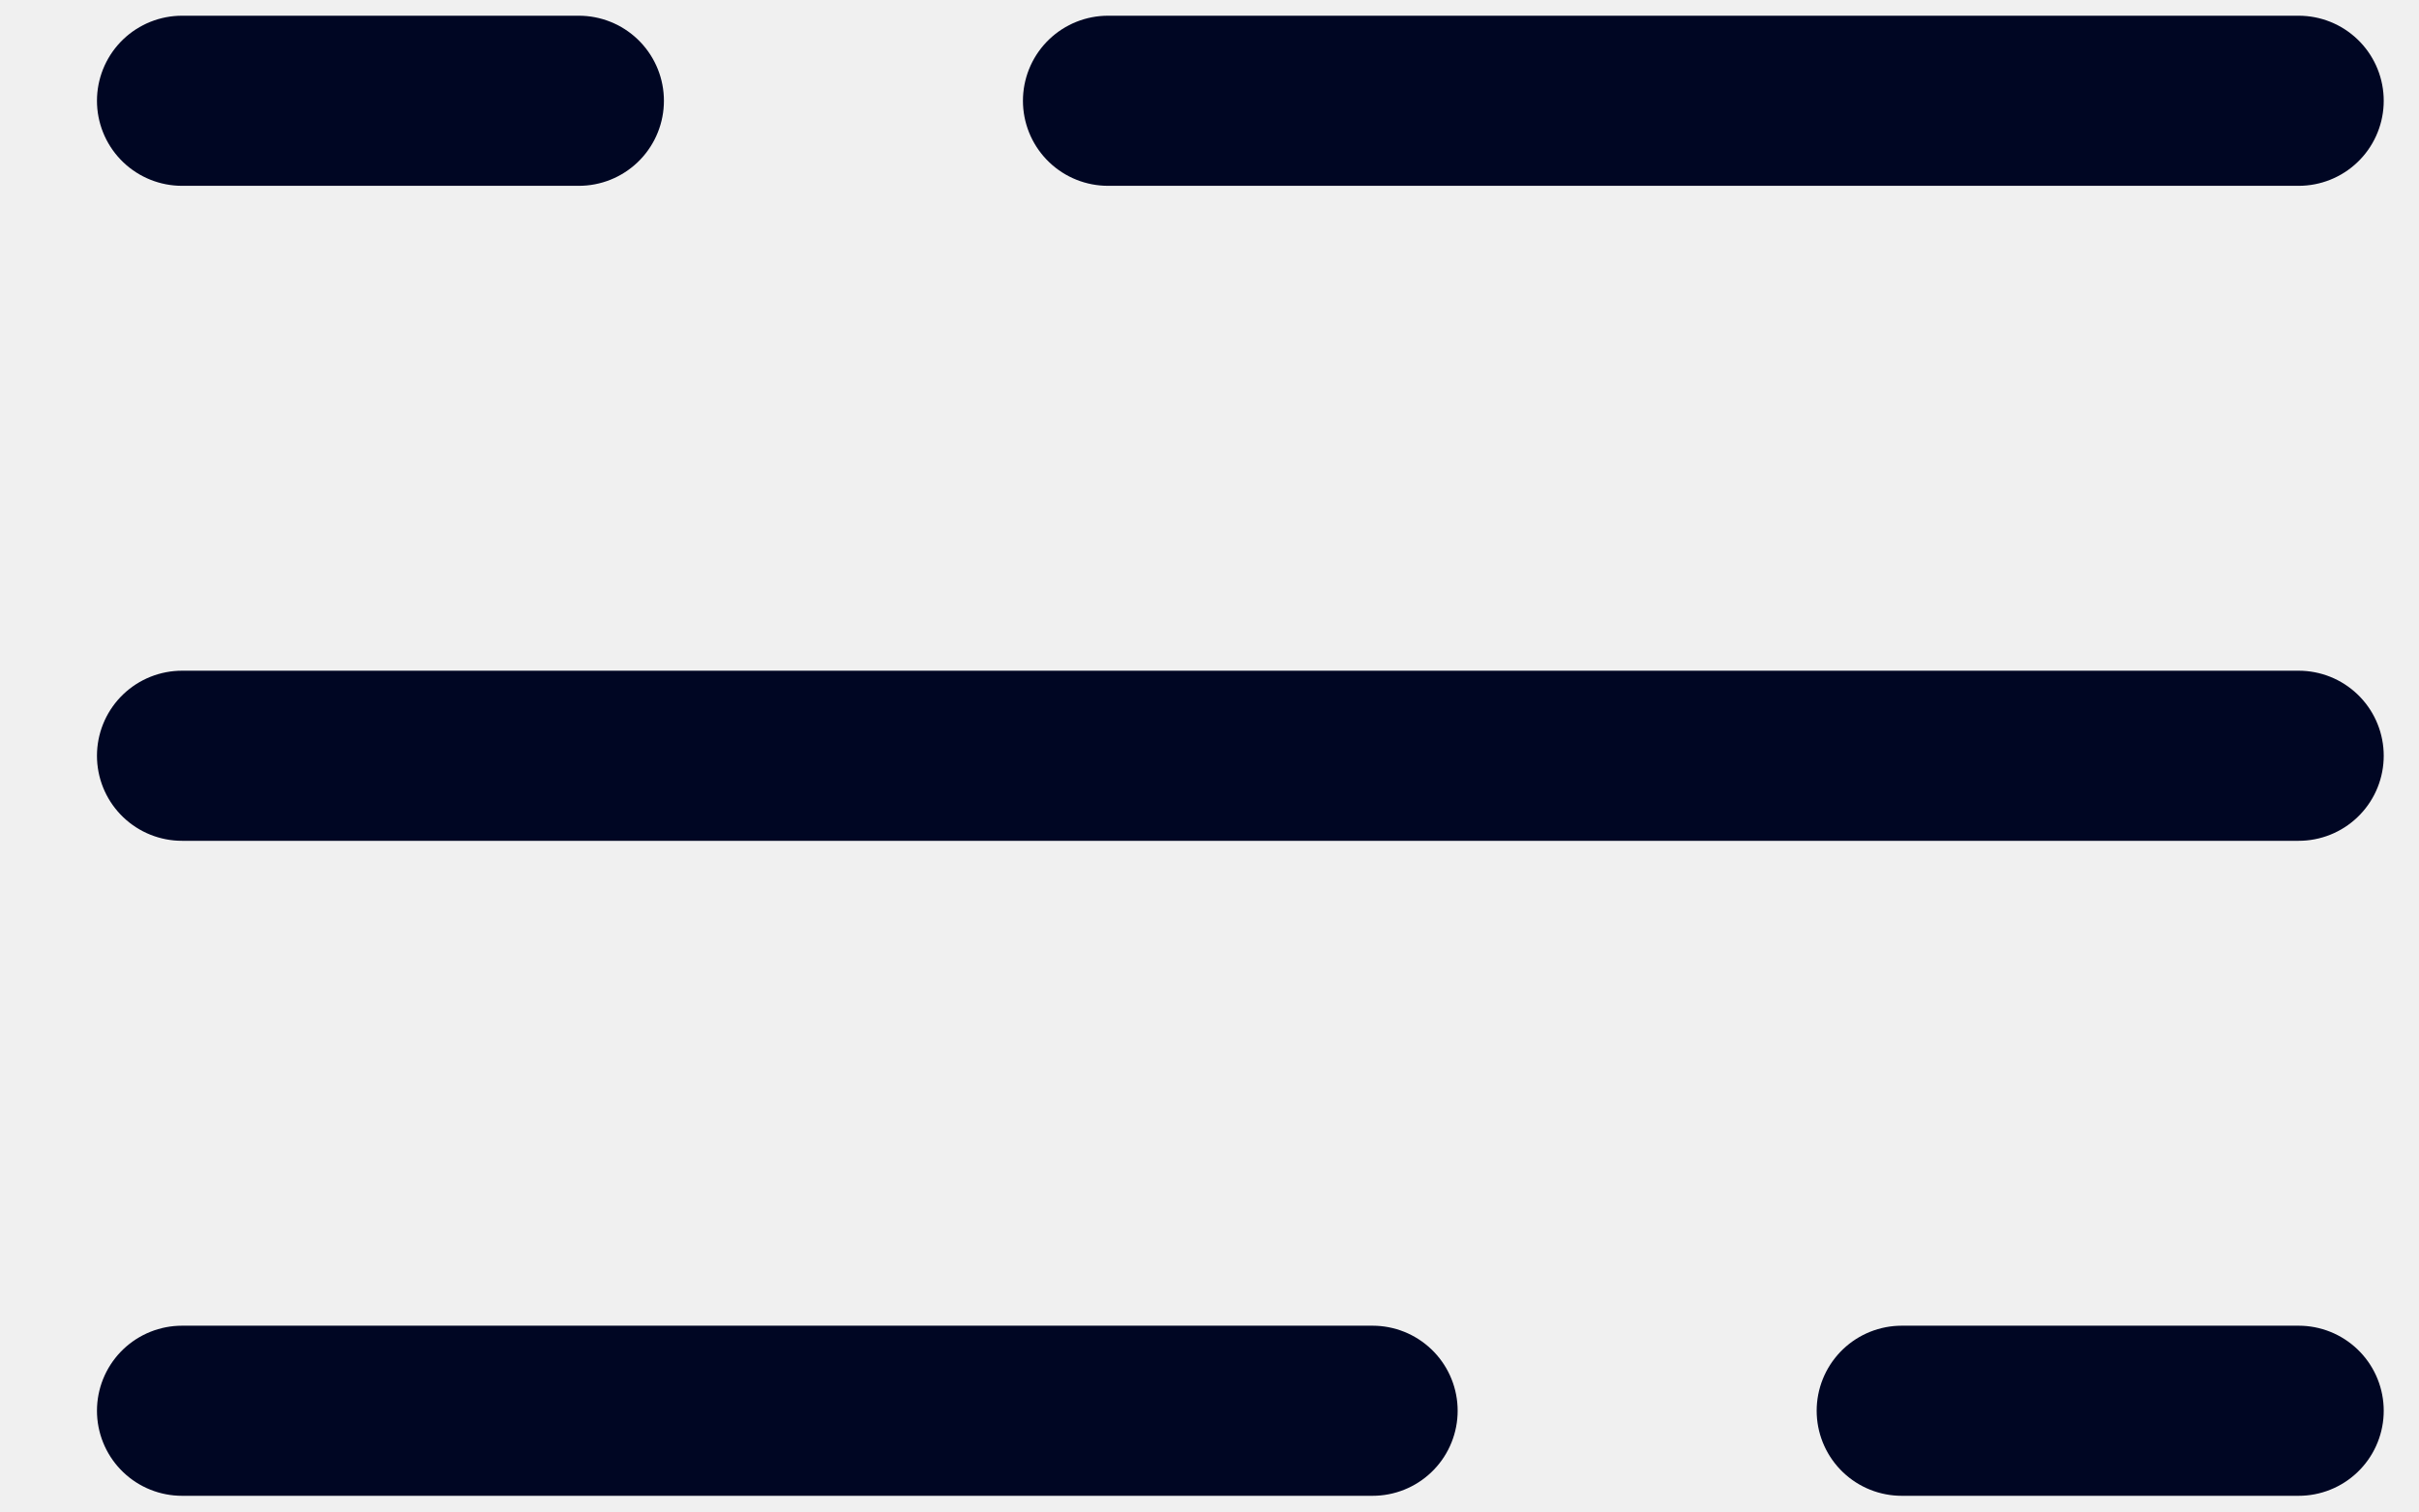
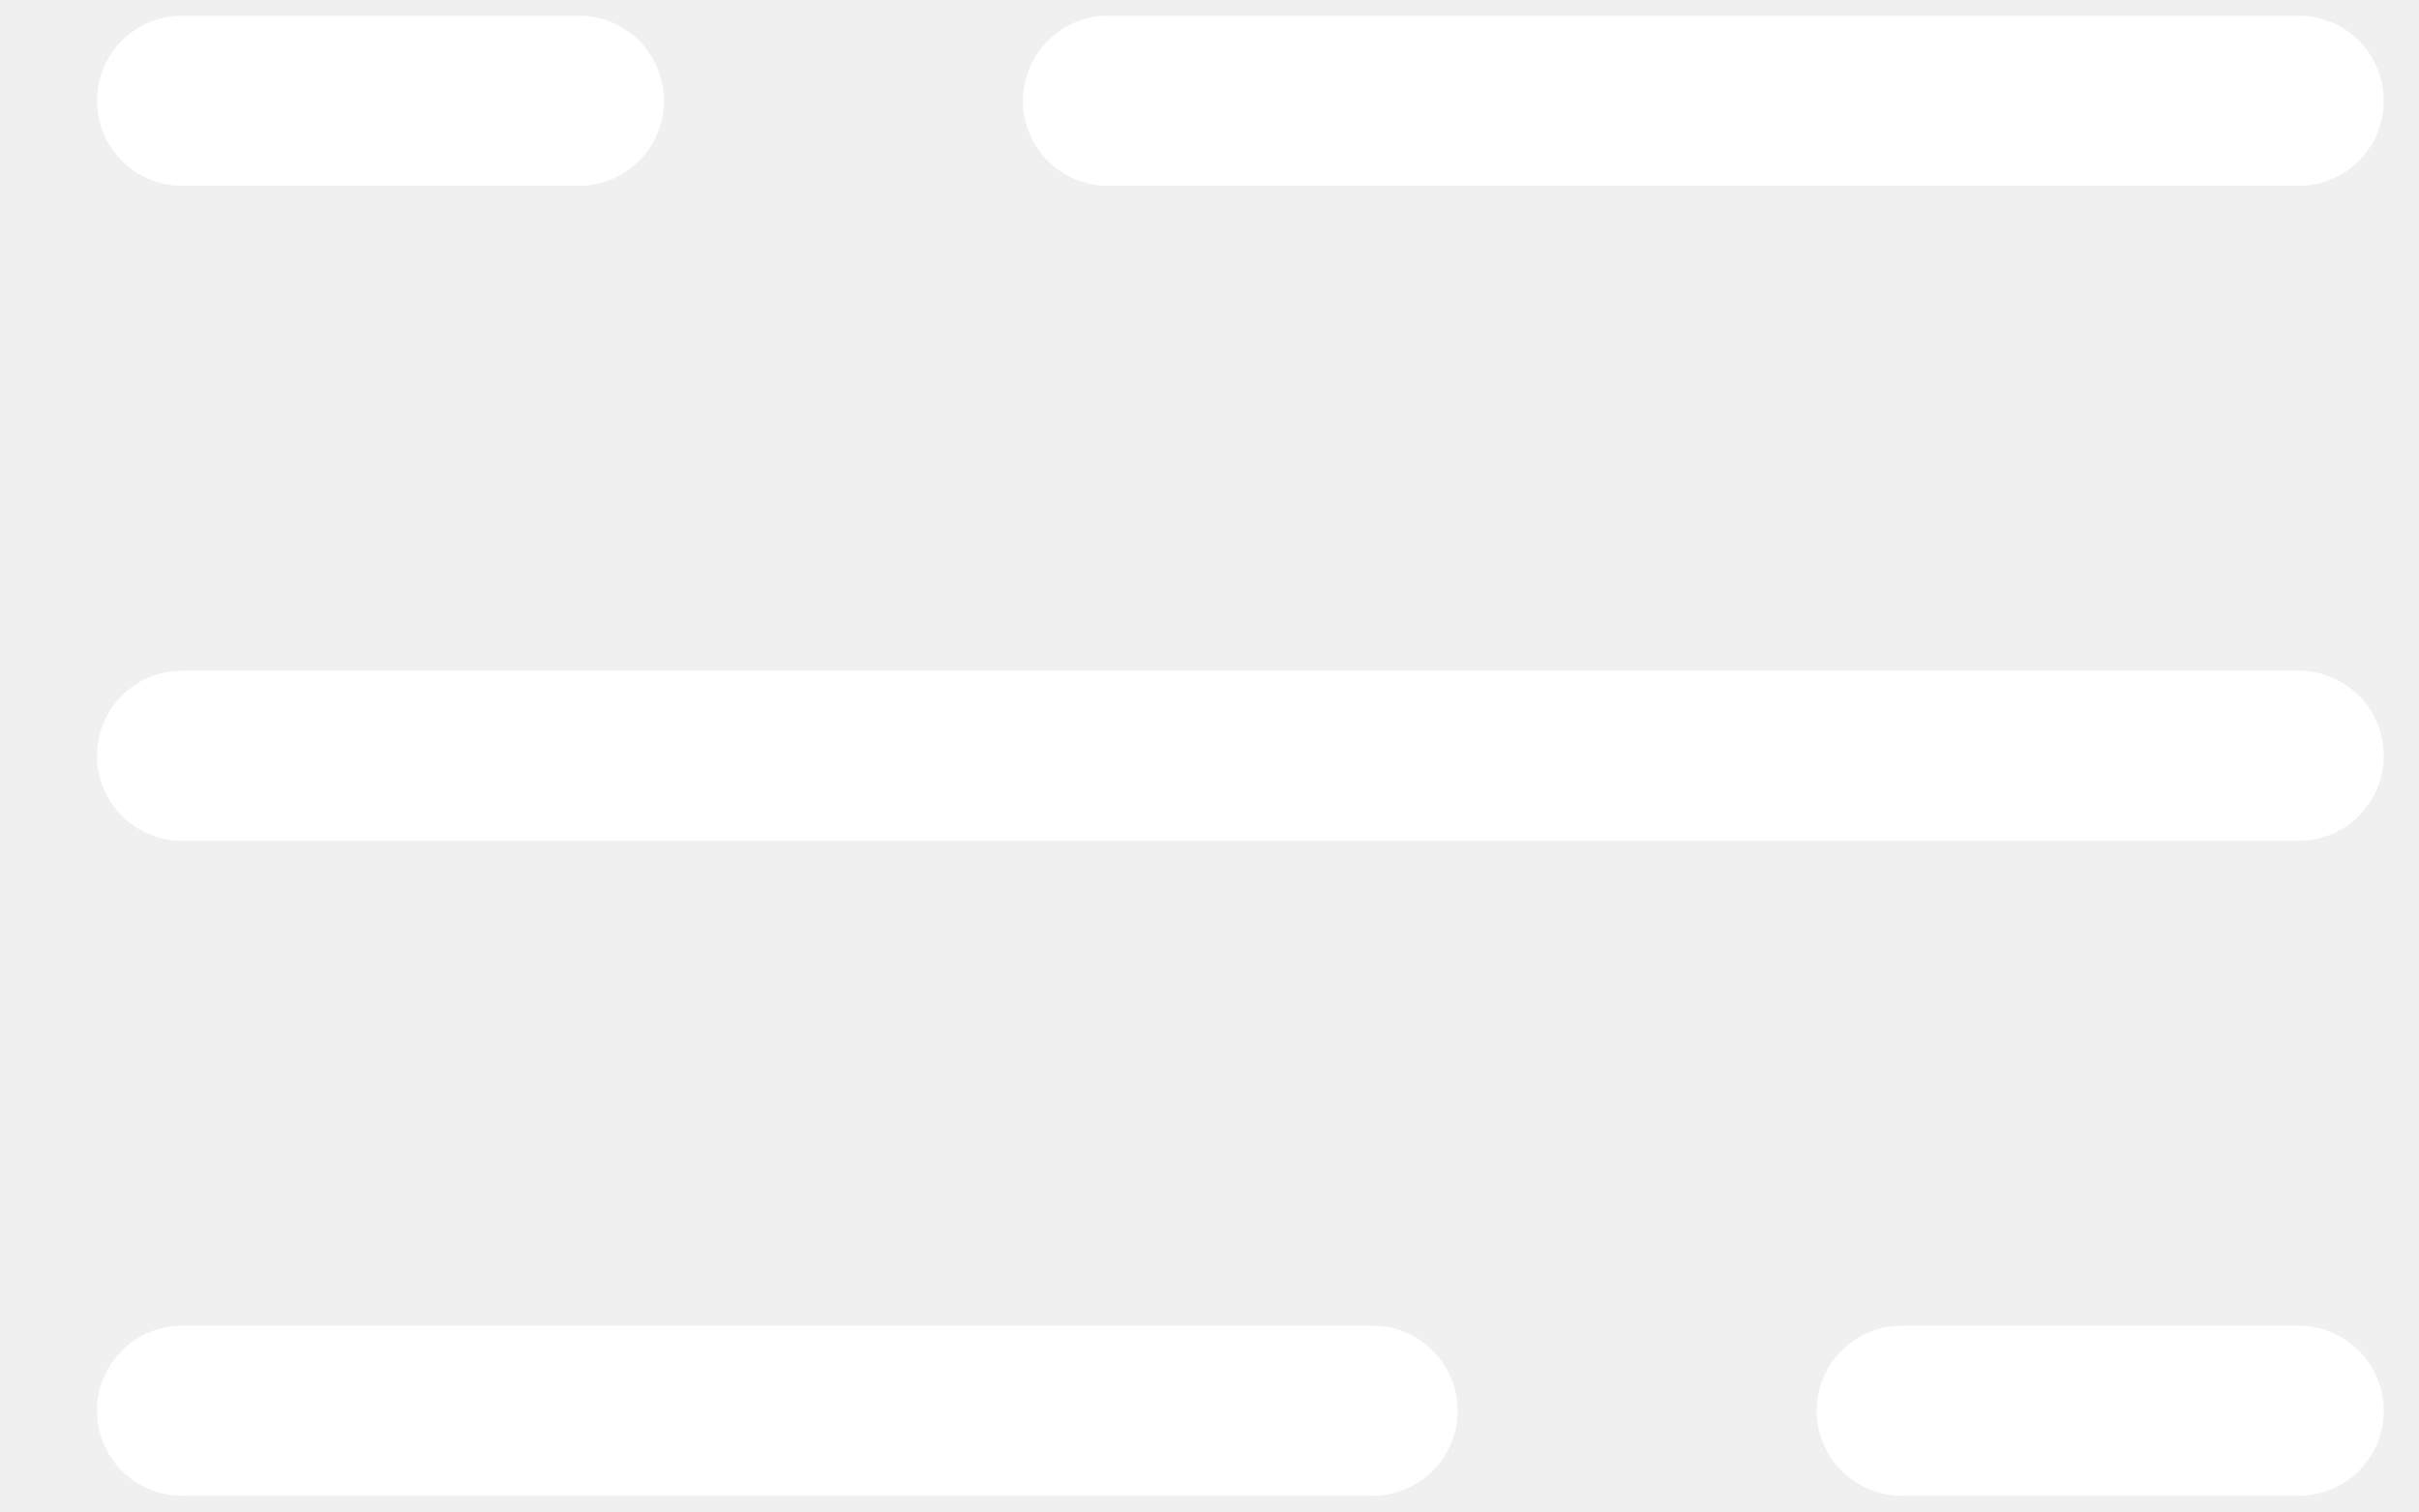
<svg xmlns="http://www.w3.org/2000/svg" width="24" height="15" viewBox="0 0 24 15" fill="none">
-   <path d="M1.806 1H5.743M22.806 1H10.993M22.806 14H18.868M1.806 14H13.618M1.806 7.5H22.806" stroke="#000623" stroke-width="1.688" stroke-linecap="round" />
+   <path d="M1.806 1H5.743M22.806 1H10.993M22.806 14H18.868M1.806 14H13.618M1.806 7.5H22.806" stroke="white" stroke-width="1.688" stroke-linecap="round" />
</svg>
